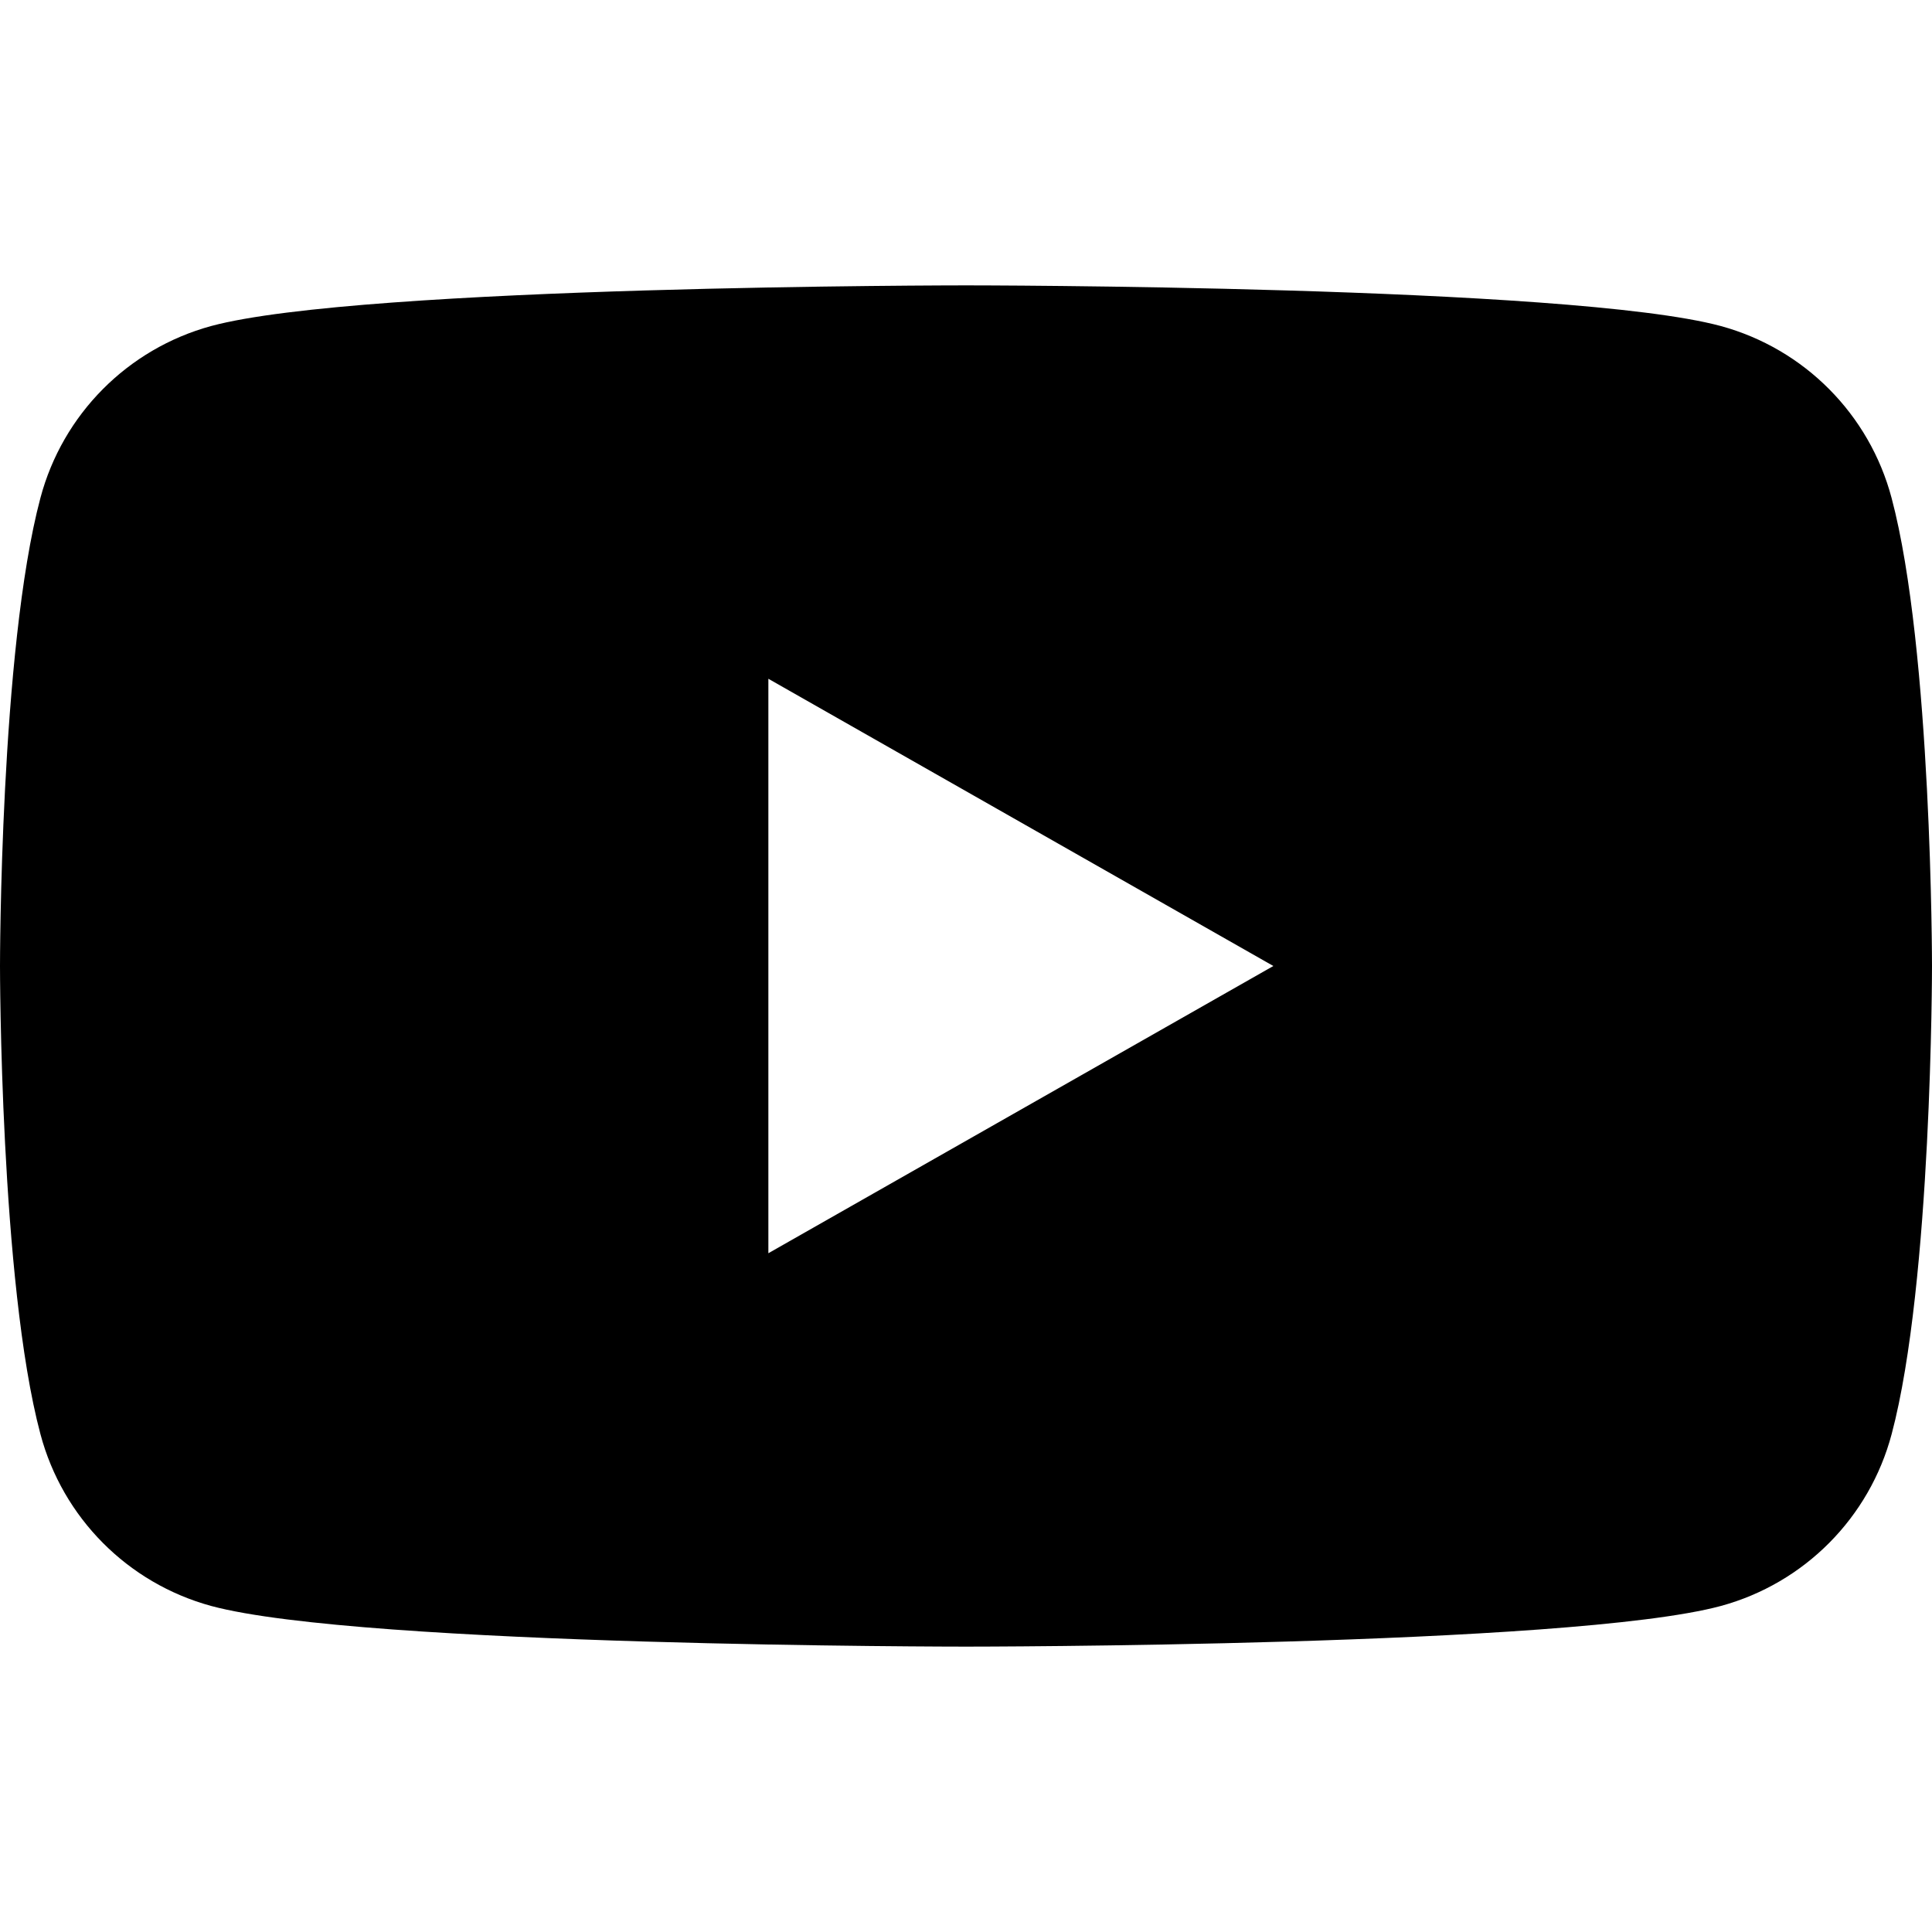
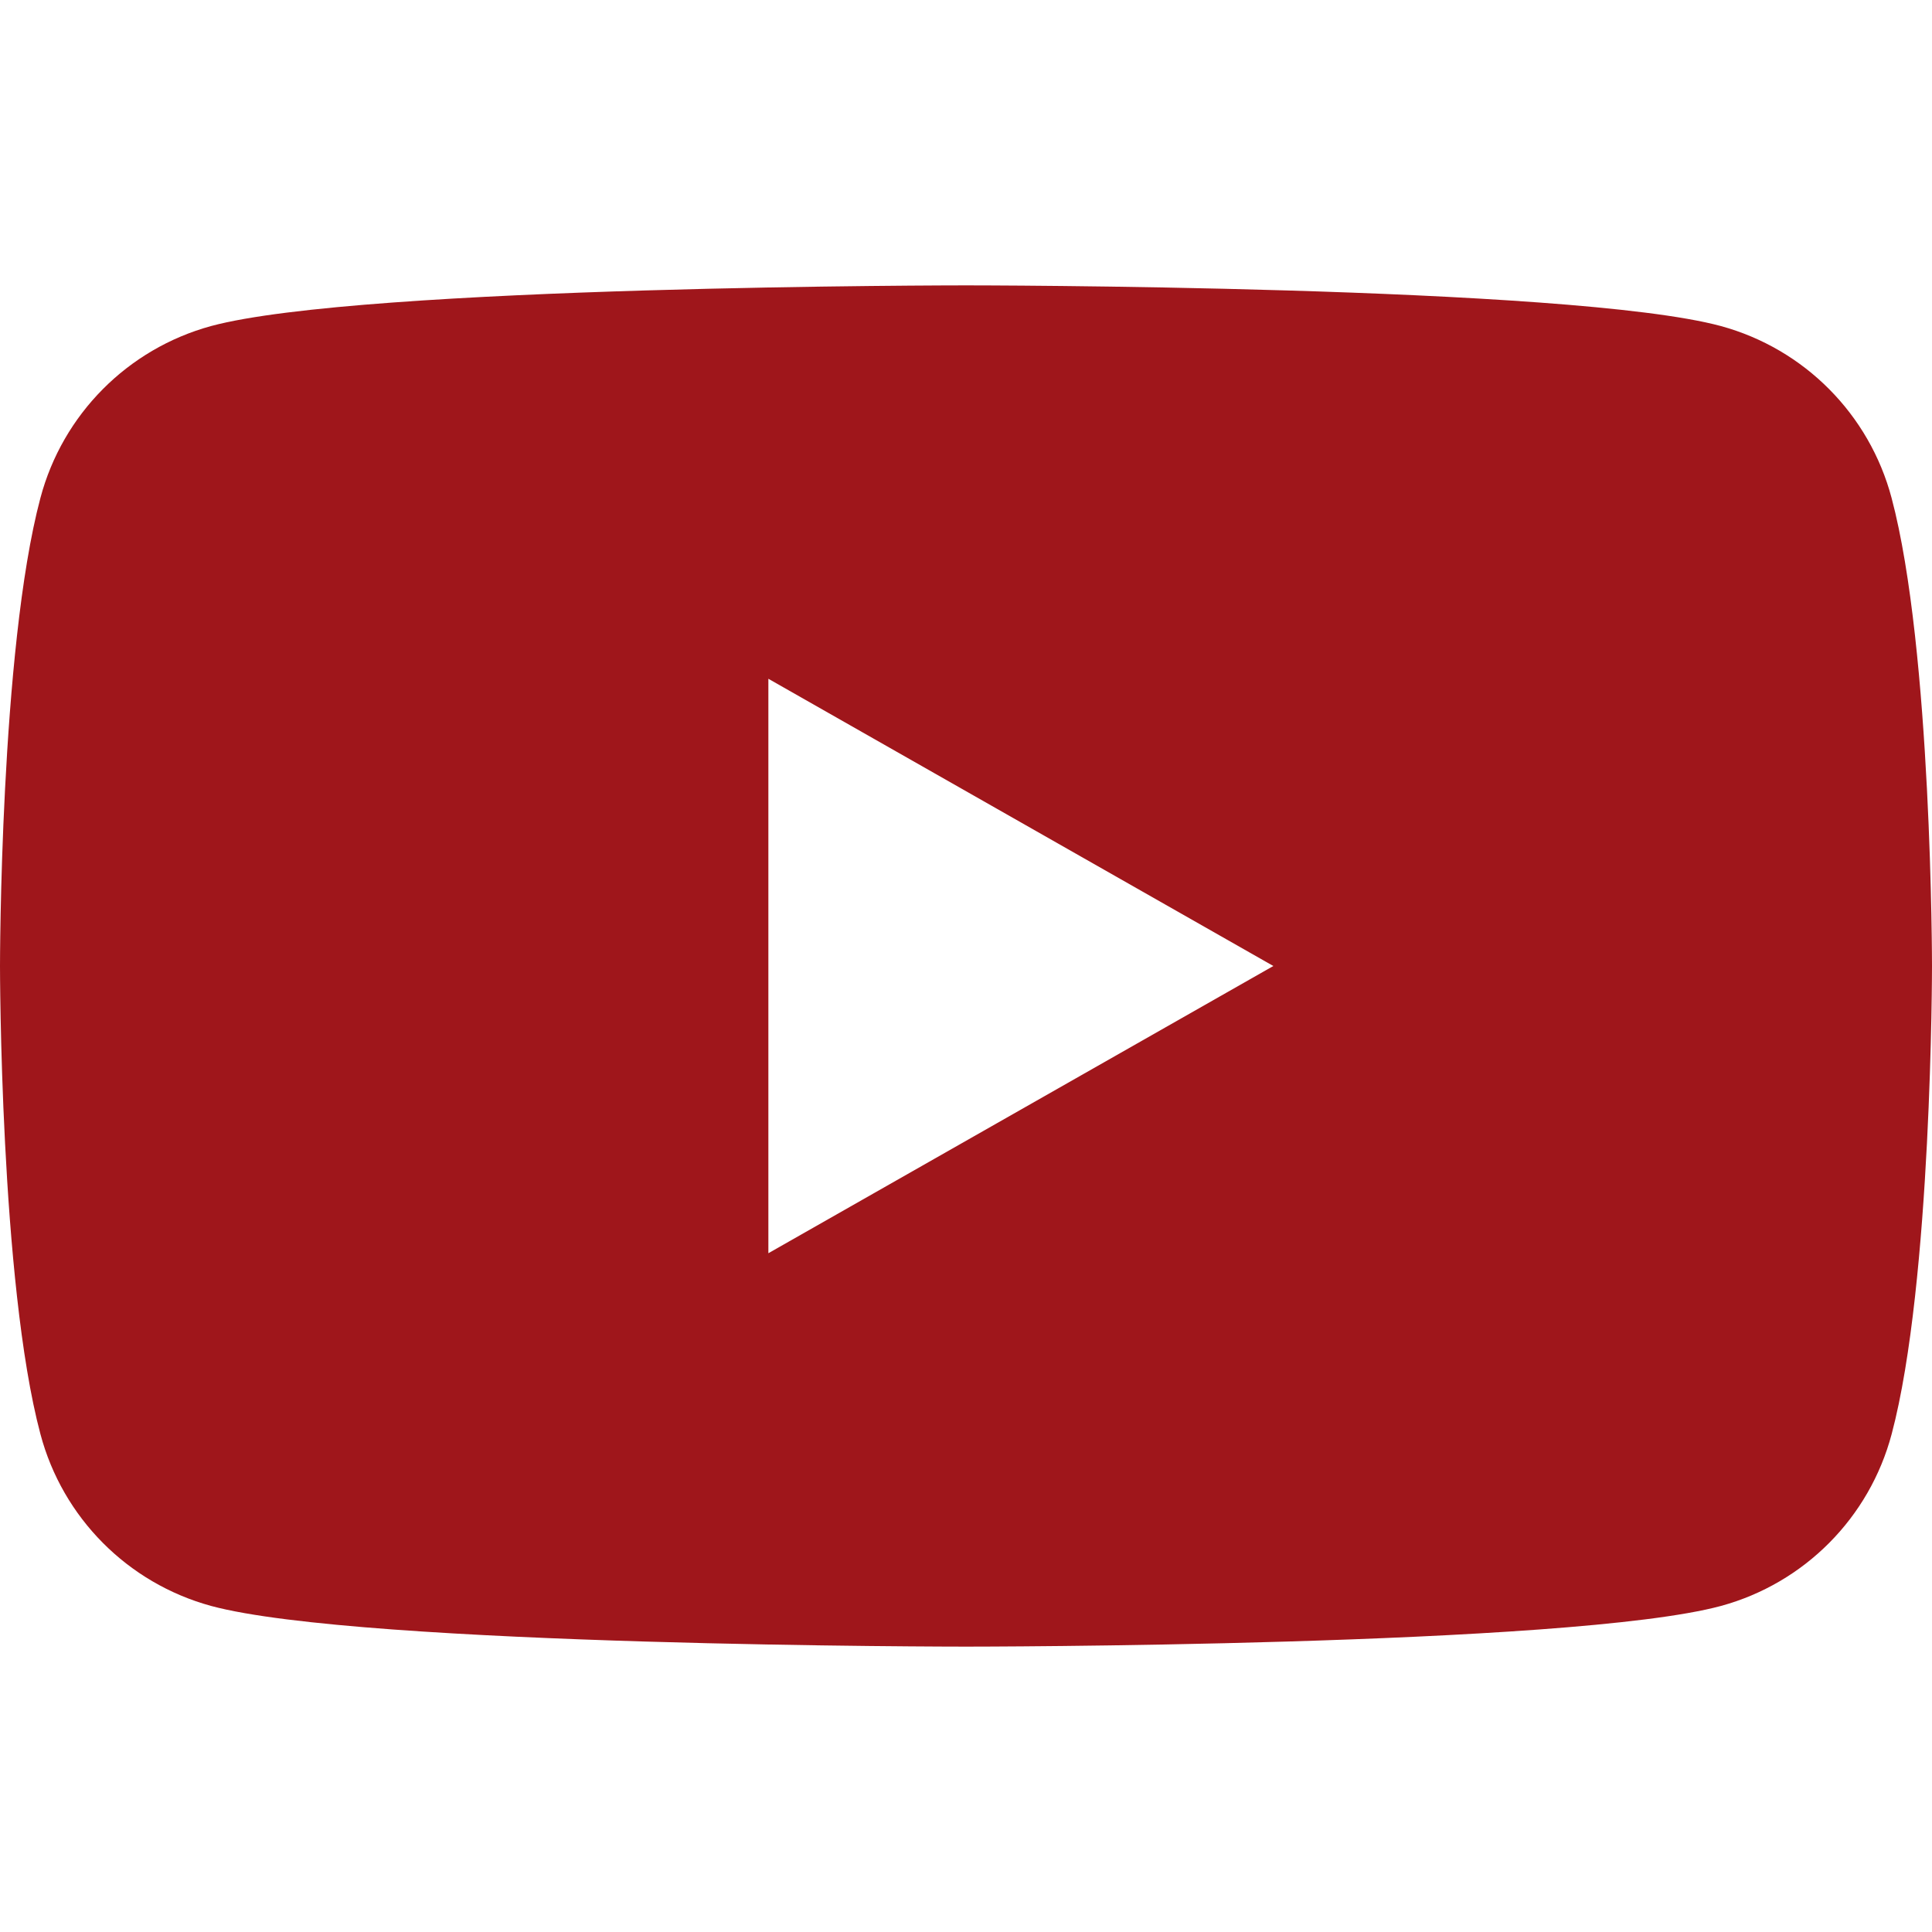
- <svg xmlns="http://www.w3.org/2000/svg" viewBox="0 0 24 24" fill="currentColor">
+ <svg xmlns="http://www.w3.org/2000/svg" viewBox="0 0 24 24" fill="#9F161B">
  <path d="M23.498 6.186a3.016 3.016 0 0 0-2.122-2.136C19.505 3.545 12 3.545 12 3.545s-7.505 0-9.377.505A3.017 3.017 0 0 0 .502 6.186C0 8.07 0 12 0 12s0 3.93.502 5.814a3.016 3.016 0 0 0 2.122 2.136c1.871.505 9.376.505 9.376.505s7.505 0 9.377-.505a3.015 3.015 0 0 0 2.122-2.136C24 15.93 24 12 24 12s0-3.93-.502-5.814zM9.545 15.568V8.432L15.818 12l-6.273 3.568z" />
</svg>
